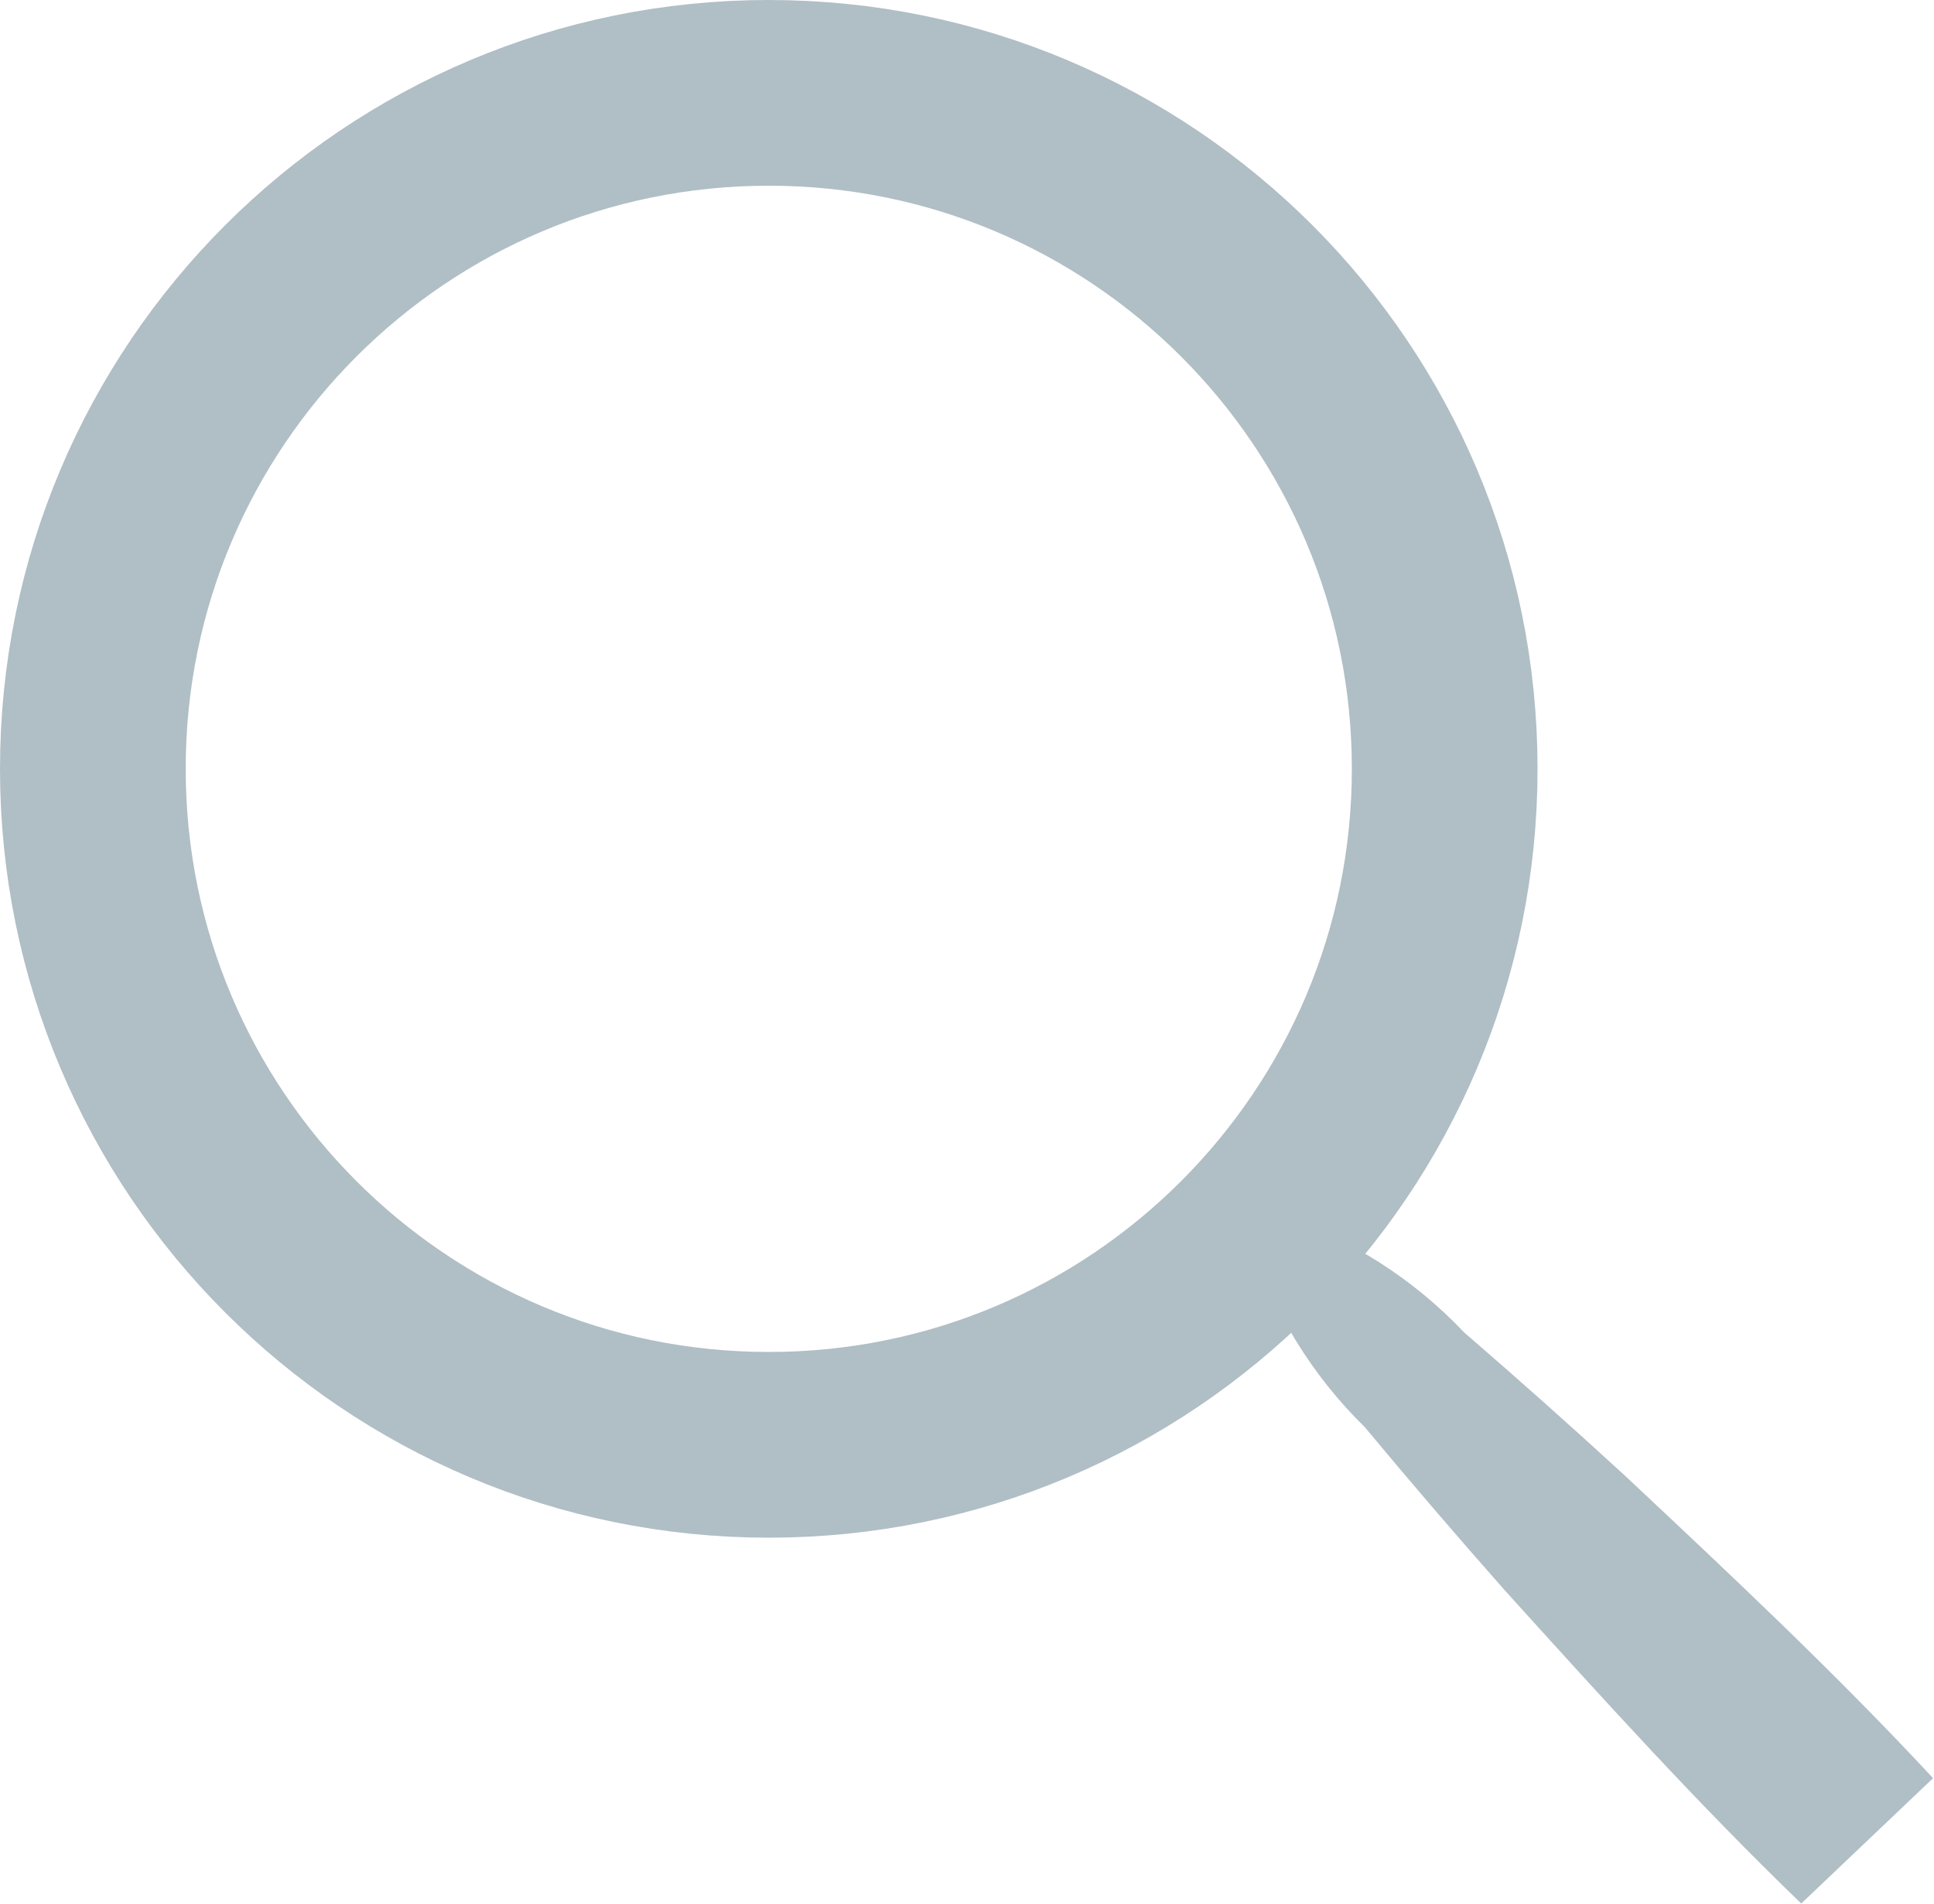
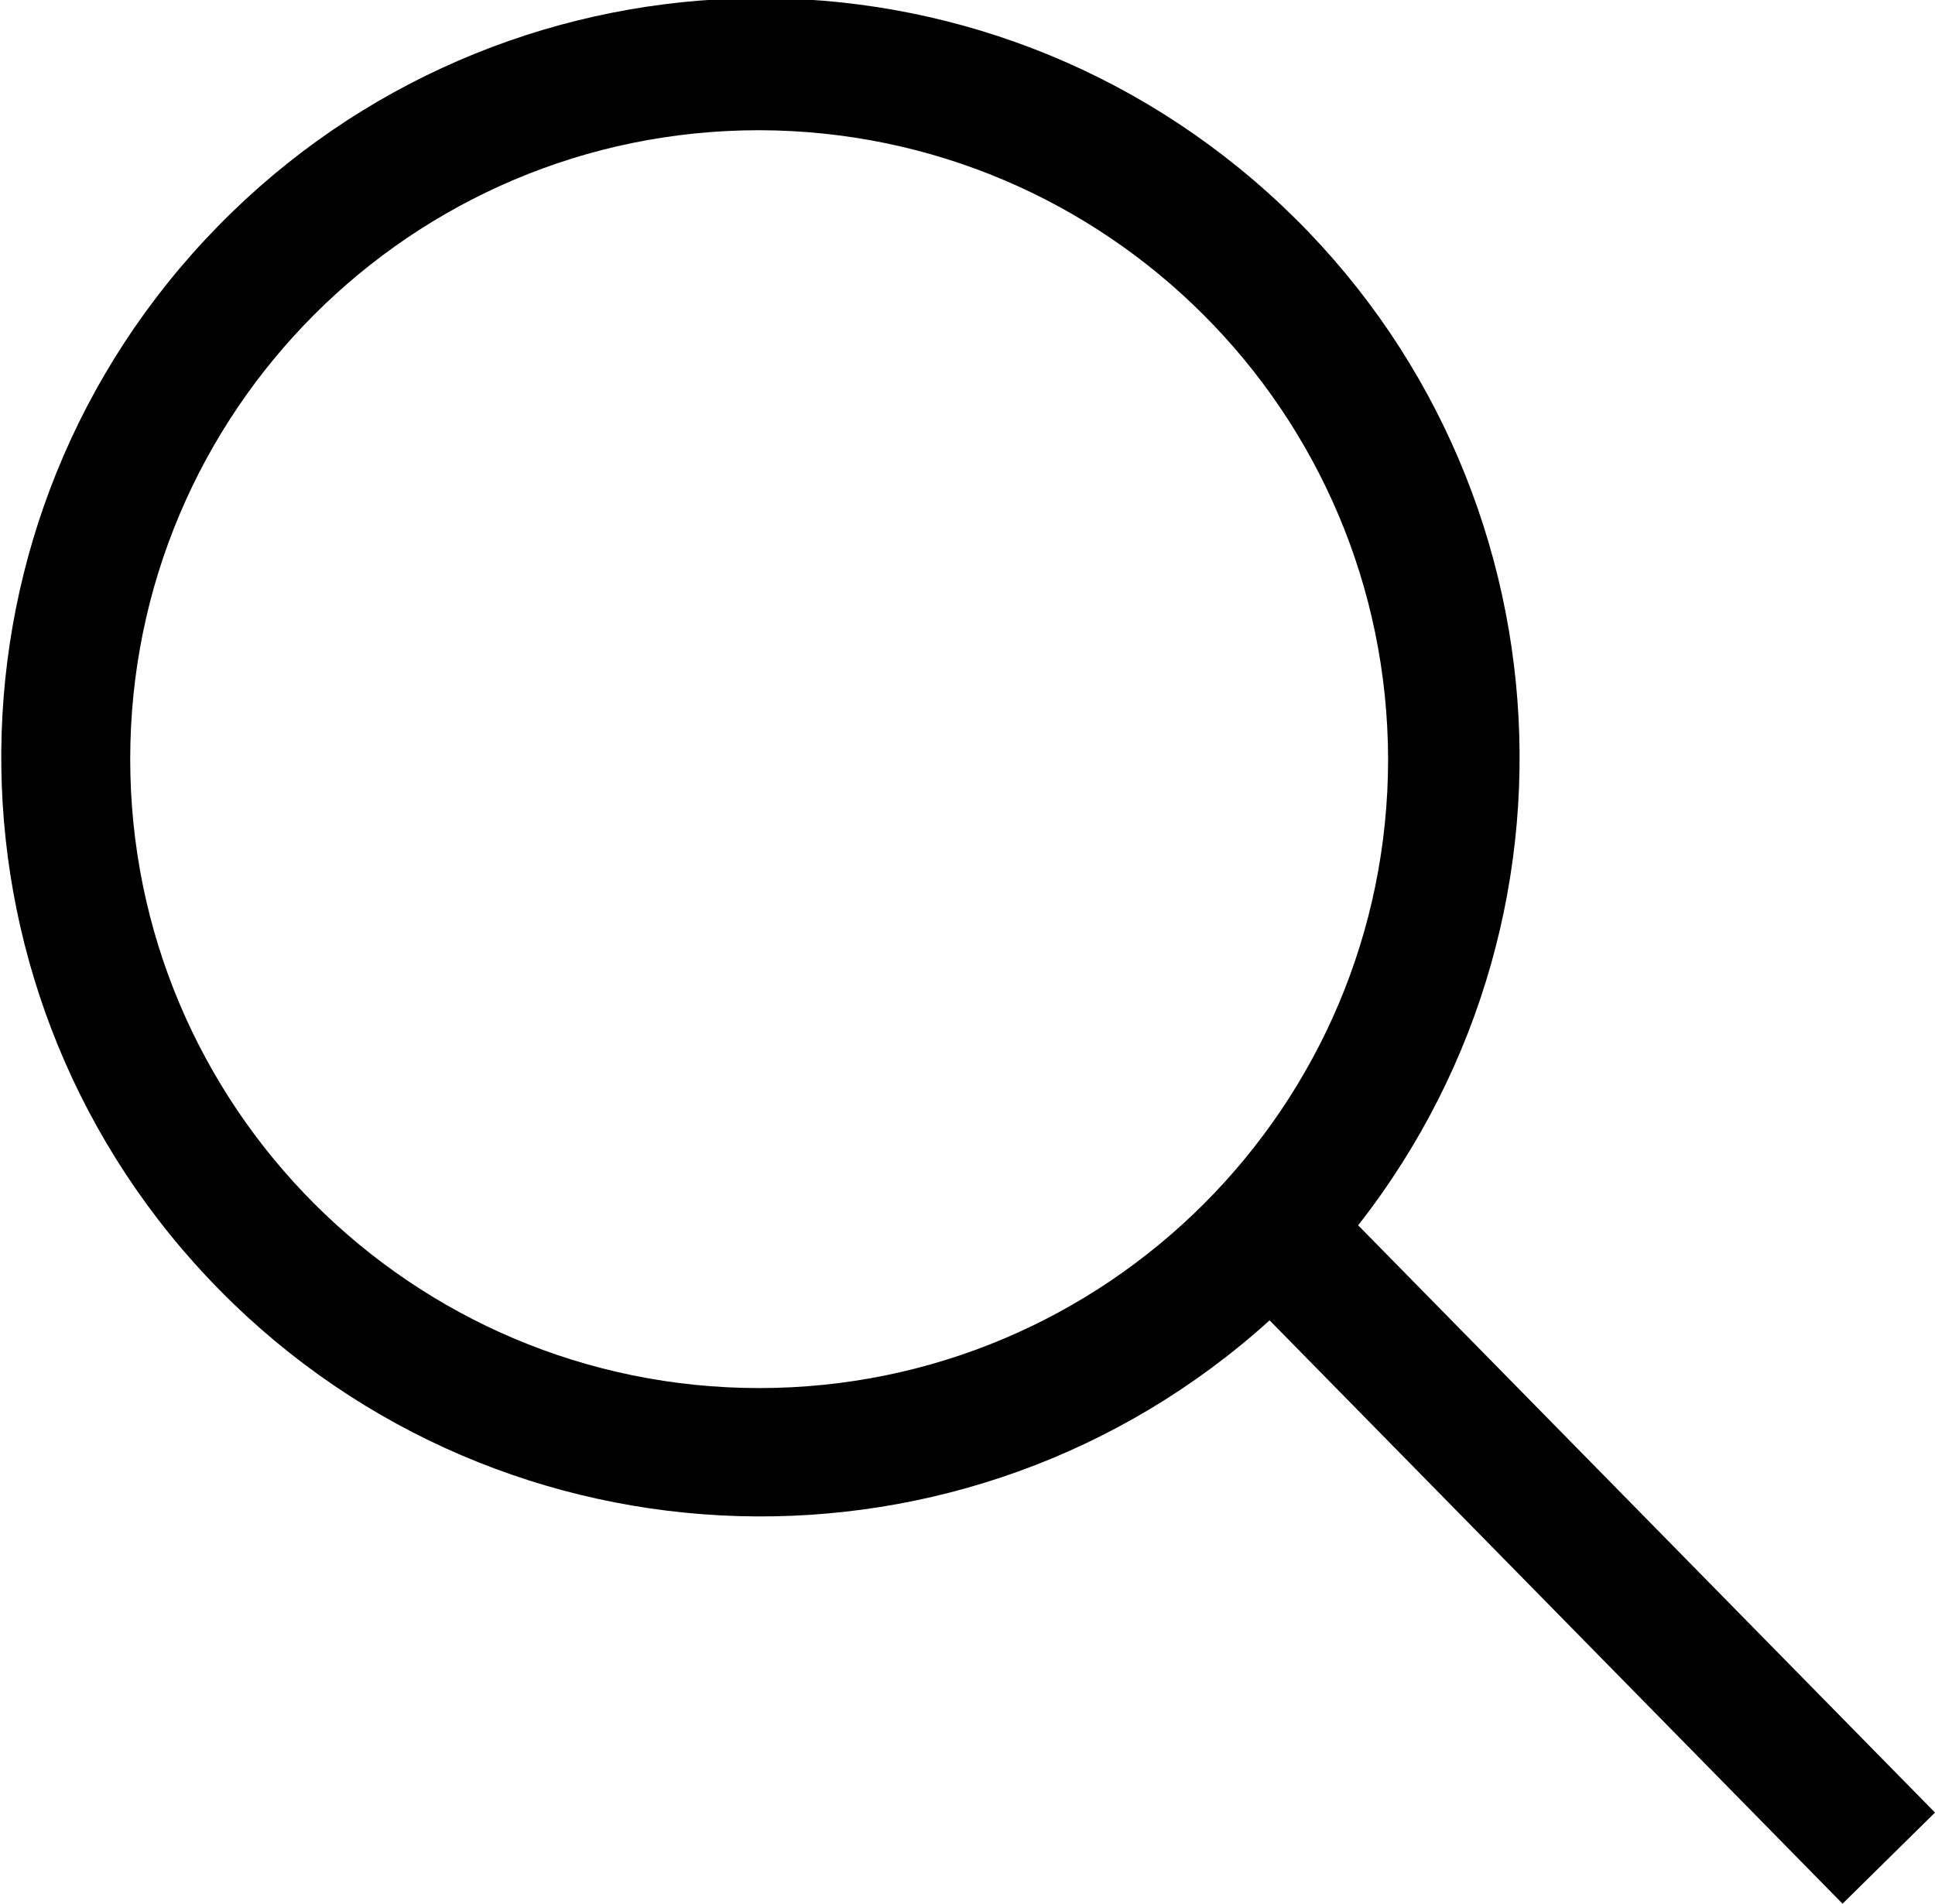
- <svg xmlns="http://www.w3.org/2000/svg" viewBox="0 0 20.83 20.5">
-   <g id="Layer_2" data-name="Layer 2">
-     <g id="Layer_1-2" data-name="Layer 1">
-       <g>
-         <circle cx="8.28" cy="8.28" r="7.28" fill="none" stroke="#b0bec5" stroke-miterlimit="10" stroke-width="2" />
-         <path d="M19.4,20.5c-1.11-1.07-2.15-2.22-3.19-3.37q-.77-.87-1.51-1.76a4.84,4.84,0,0,1-1.23-2l.3-.29a4.84,4.84,0,0,1,2,1.27q.88.76,1.74,1.55c1.13,1.06,2.26,2.12,3.31,3.25Z" fill="#b0bec5" />
-       </g>
-     </g>
-   </g>
+ <svg xmlns="http://www.w3.org/2000/svg" viewBox="0 0 14.86 14.62">
+   <path d="M14.15,14.62,9.75,10.14a5.83,5.83,0,1,1,.68-.73l4.43,4.51ZM5.83,1a4.83,4.83,0,1,0,4.83,4.83A4.84,4.84,0,0,0,5.83,1Z" />
</svg>
